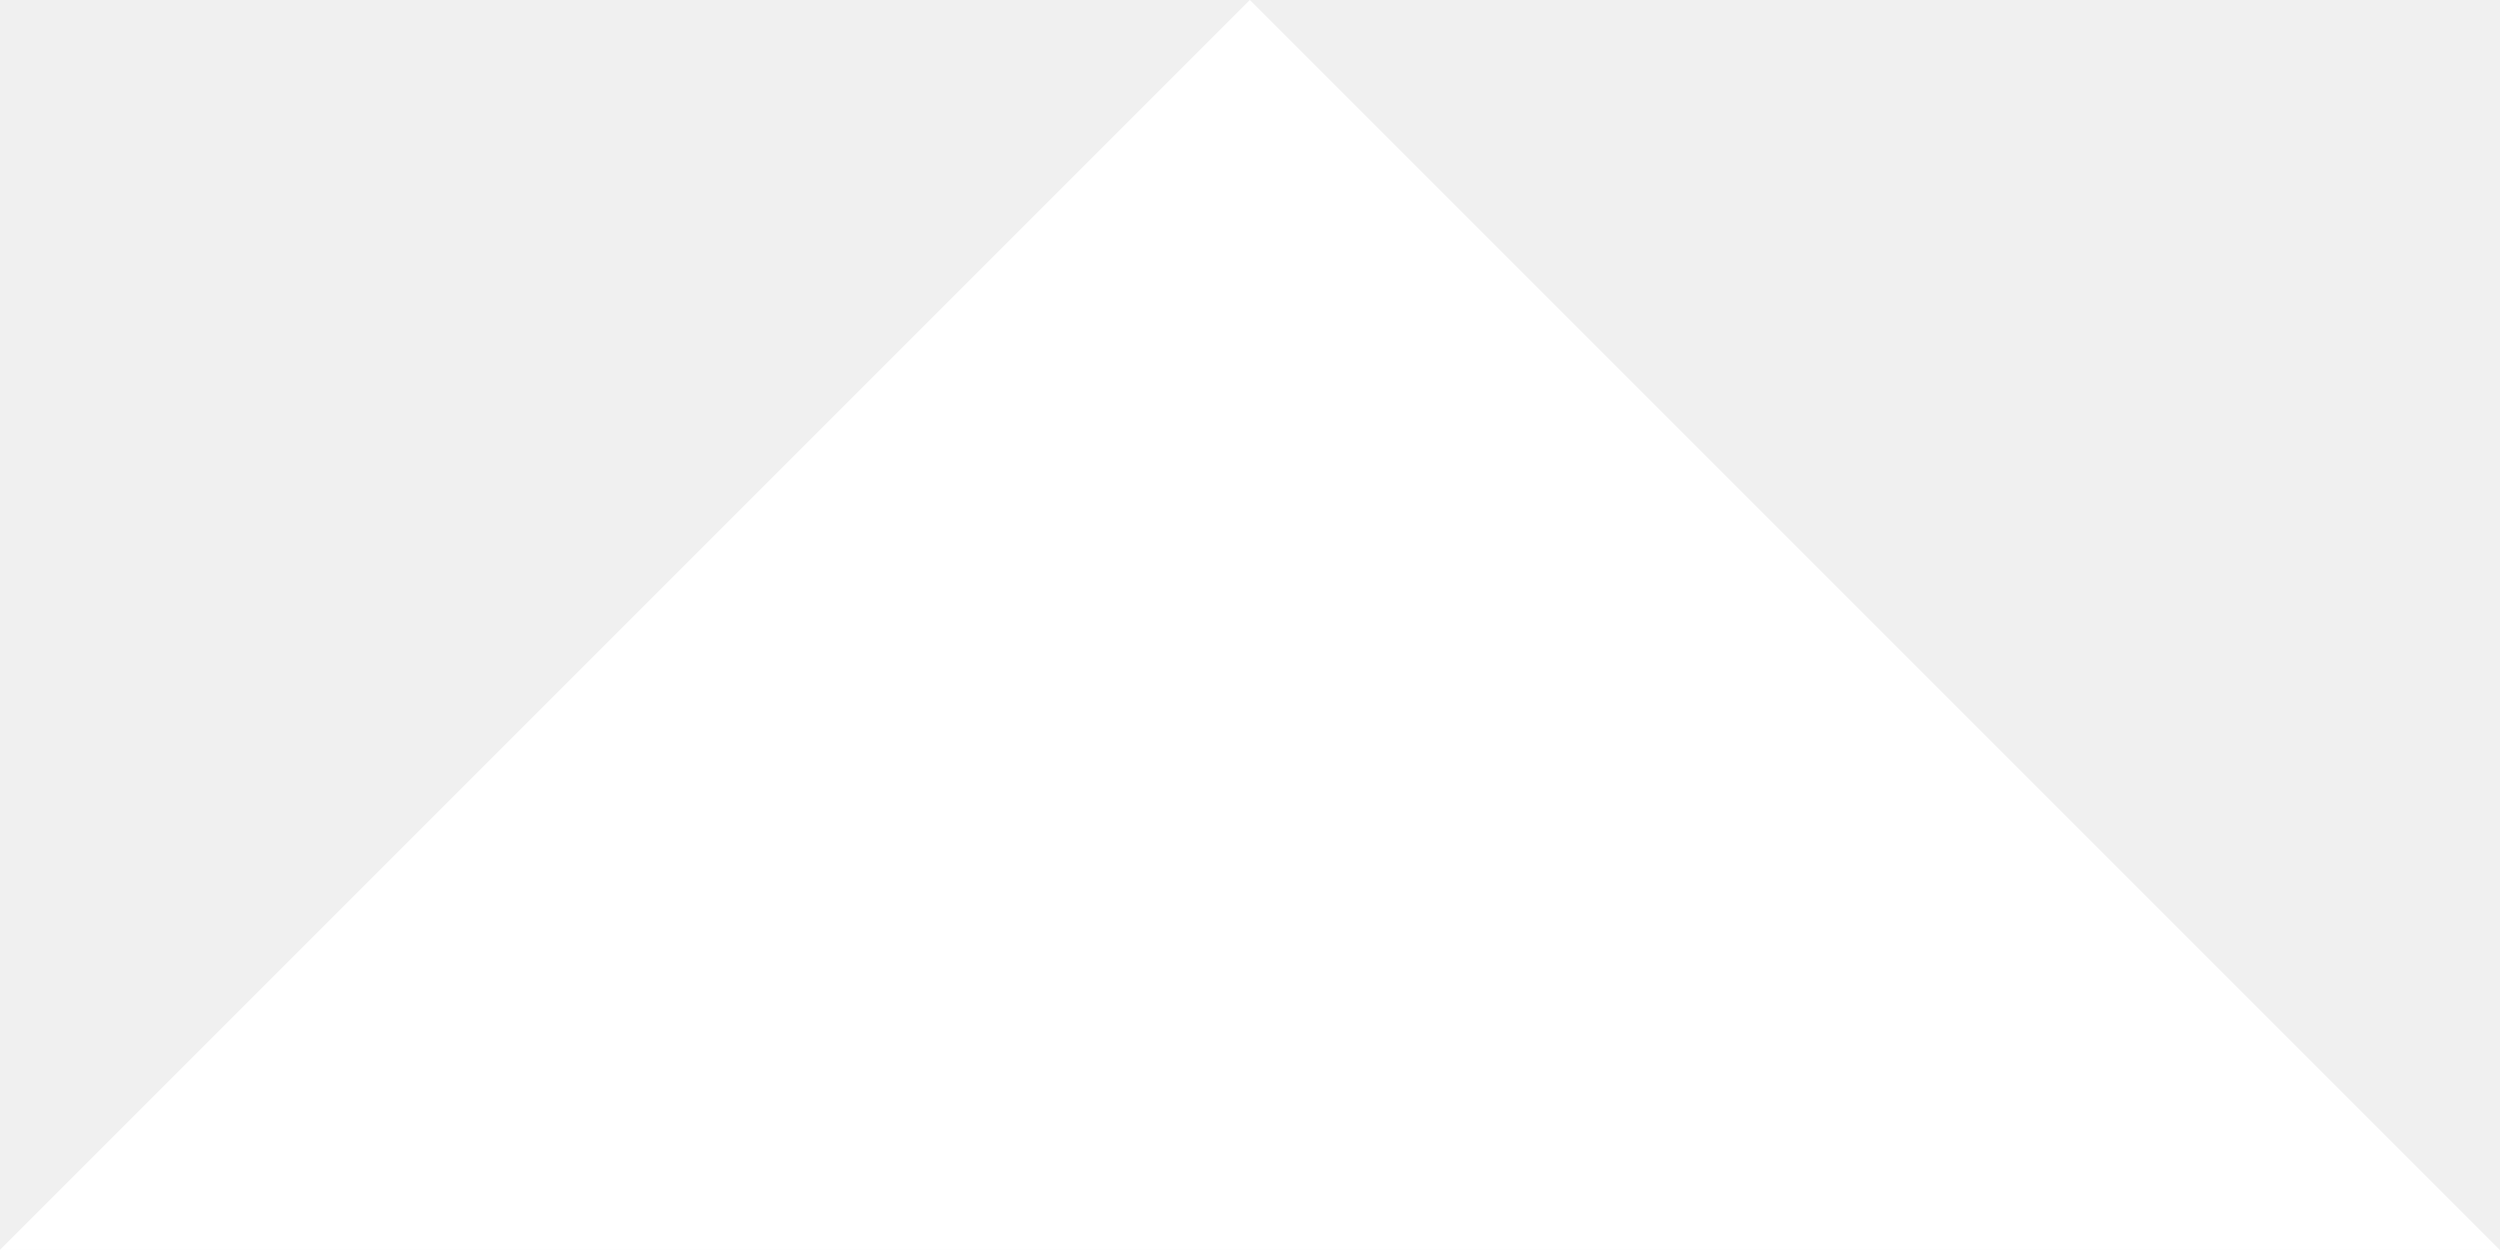
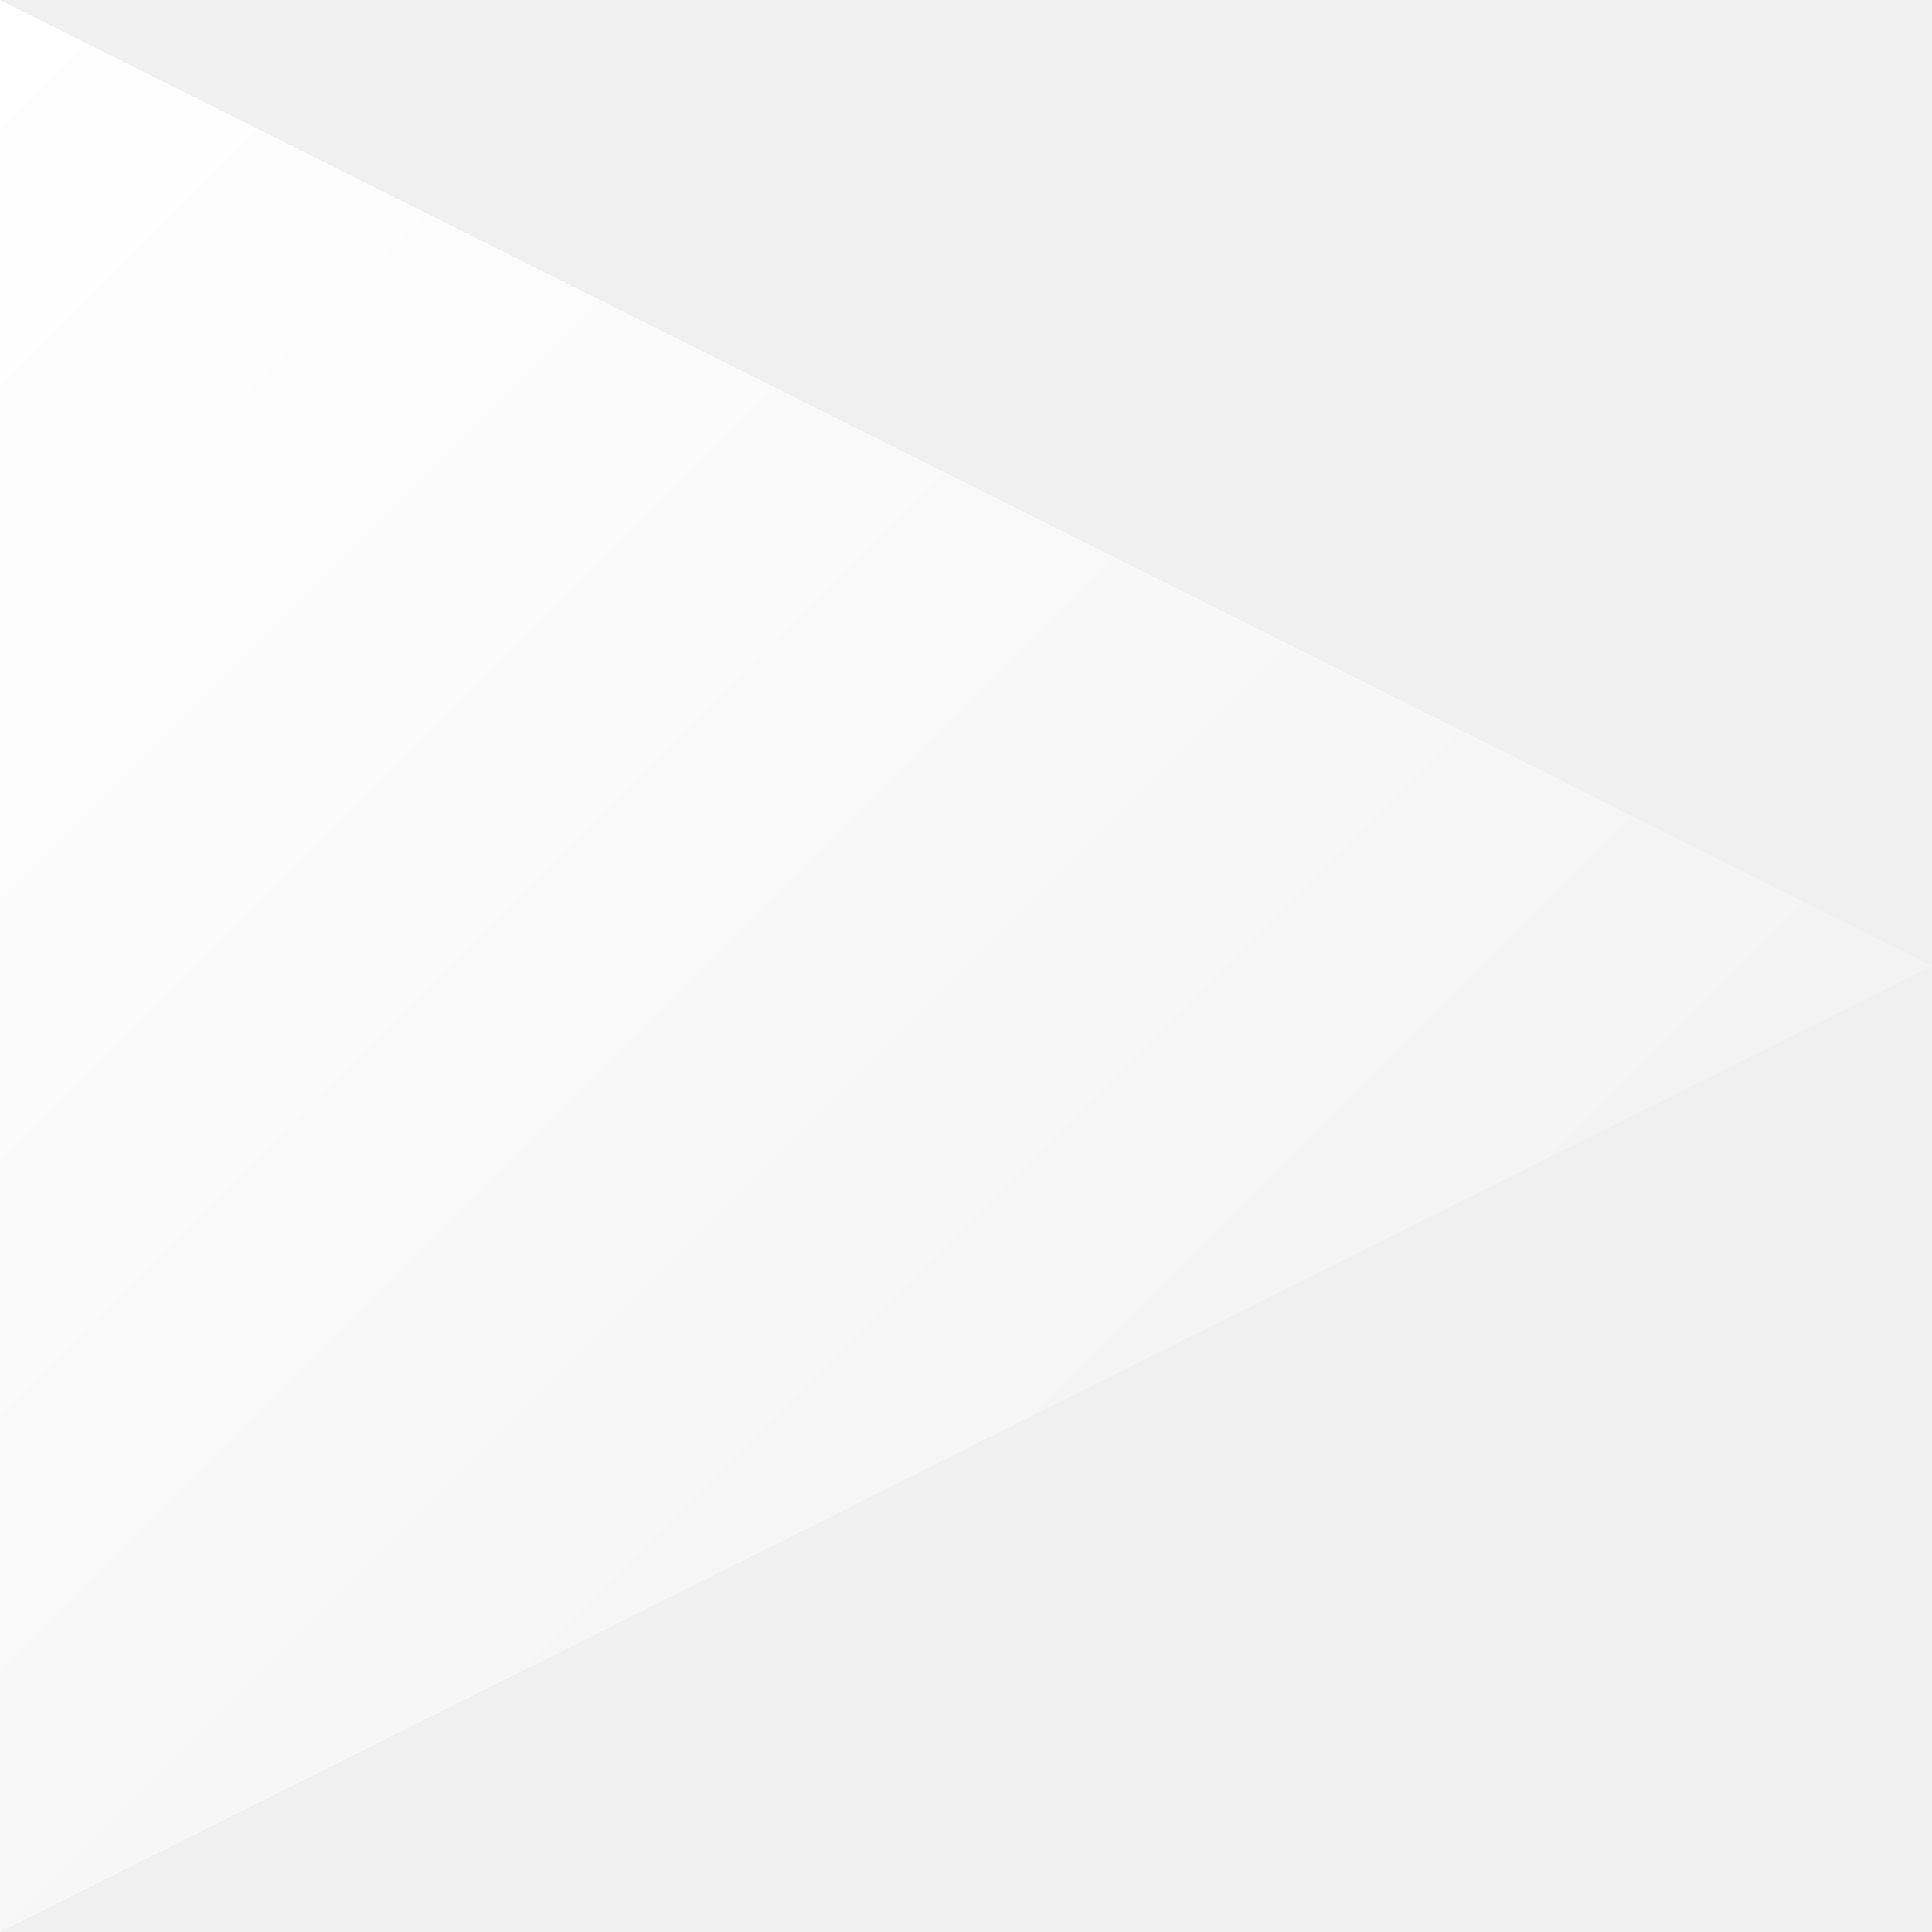
- <svg xmlns="http://www.w3.org/2000/svg" xmlns:xlink="http://www.w3.org/1999/xlink" width="6.37mm" height="3.185mm" viewBox="0 0 6.37 3.185" version="1.1" id="svg1" xml:space="preserve">
-   <defs id="defs1" />
-   <g id="layer1" transform="translate(-213.0093,-71.66119)" style="display:inline">
-     <rect style="display:inline;fill:none;stroke:#ff0000;stroke-width:0.529;stroke-dasharray:none" id="rect1" width="223.238" height="103.118" x="31.611" y="49.579" />
-     <rect style="display:inline;fill:none;stroke:#00ff00;stroke-width:0.529;stroke-dasharray:none" id="rect4" width="70.833" height="103.118" x="184.016" y="49.579" />
-   </g>
-   <g id="layer6" transform="translate(-181.663,-22.34692)">
-     <g id="g30" transform="matrix(0.7439792,0,0,0.7439792,-27.24523,-70.23252)" style="display:inline">
-       <path d="m 11.854,28.872 -3.185,3.185 3.185,3.185 z" style="display:inline;fill:#000000;stroke:none;stroke-width:0.102" id="path33" transform="matrix(1.344124,0,0,1.344124,242.1777,99.30892)" />
-       <path d="m 58.262,28.872 3.185,3.185 -3.185,3.185 z" style="display:inline;fill:#000000;stroke:none;stroke-width:0.102" id="path34" transform="matrix(1.344124,0,0,1.344124,242.1777,99.30892)" />
-       <path d="m 289.824,154.102 -4.281,4.281 -4.281,-4.281 z" style="display:inline;fill:#000000;stroke:none;stroke-width:0.137" id="path35" />
-       <path d="m 280.798,128.719 4.281,-4.281 4.281,4.281 z" style="display:inline;fill:#ffffff;stroke:none;stroke-width:0.137" id="path36" />
-       <use x="0" y="0" xlink:href="#rect27" id="use27" transform="translate(0,27.56359)" />
-       <use x="0" y="0" xlink:href="#rect27" id="use29" transform="translate(-26.60933,14.71212)" />
-       <use x="0" y="0" xlink:href="#rect27" id="use28" transform="translate(26.60933,14.71212)" />
-       <path id="rect27" style="fill:none;stroke:#000000;stroke-width:0.985" d="m 282.231,120.587 h 14.403 c 2.075,0 3.745,1.436 3.745,3.219 v 5.943 c 0,1.784 -1.67,3.219 -3.745,3.219 h -14.403 c -2.075,0 -3.745,-1.436 -3.745,-3.219 v -5.943 c 0,-1.784 1.67,-3.219 3.745,-3.219 z" />
-     </g>
-   </g>
+ <svg xmlns="http://www.w3.org/2000/svg" xmlns:xlink="http://www.w3.org/1999/xlink" width="20" height="20" viewBox="0 0 20 20" version="1.1" id="svg1">
+   <defs id="defs1">
+     <linearGradient id="linearGradient1">
+       <stop style="stop-color:#ffffff;stop-opacity:1;" offset="0" id="stop1" />
+       <stop style="stop-color:#ffffff;stop-opacity:0;" offset="1" id="stop2" />
+     </linearGradient>
+     <linearGradient xlink:href="#linearGradient1" id="linearGradient2" x1="0" y1="0" x2="20" y2="20" gradientUnits="userSpaceOnUse" />
+   </defs>
+   <path style="fill:url(#linearGradient2);fill-opacity:1;stroke:none;stroke-width:0.244" d="M 0,0 20,10 0,20 Z" id="path1" />
</svg>
